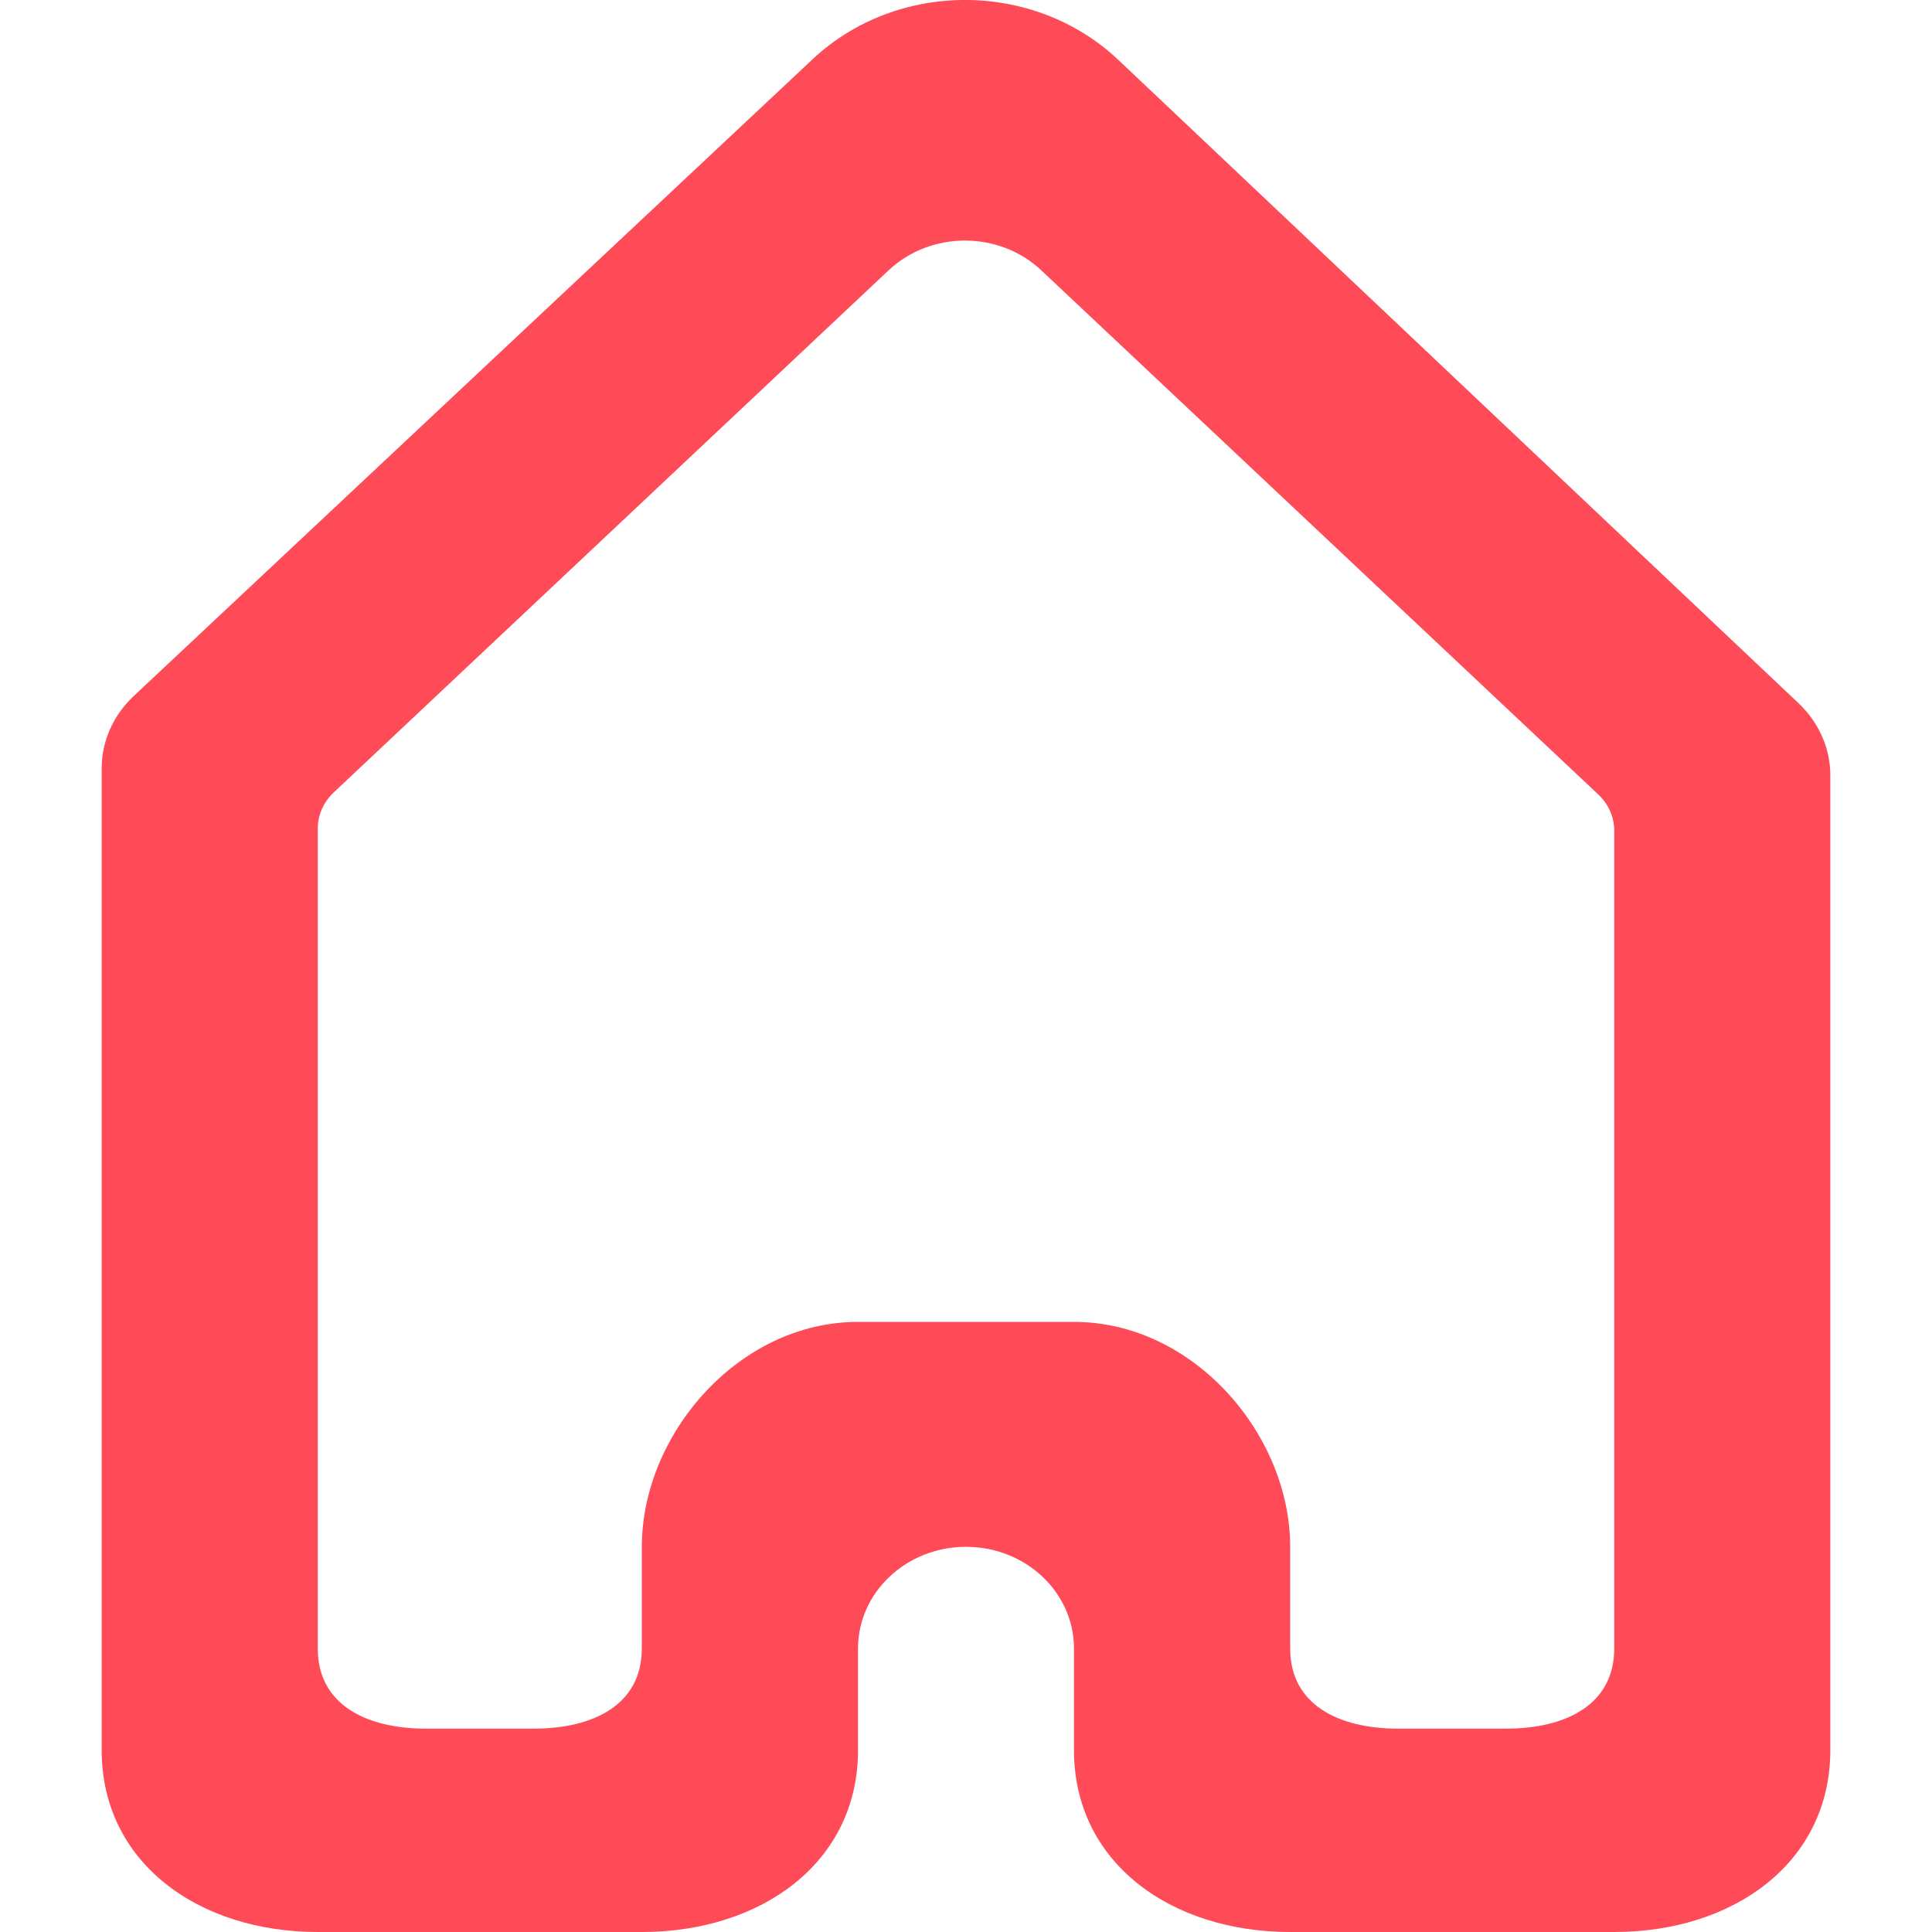
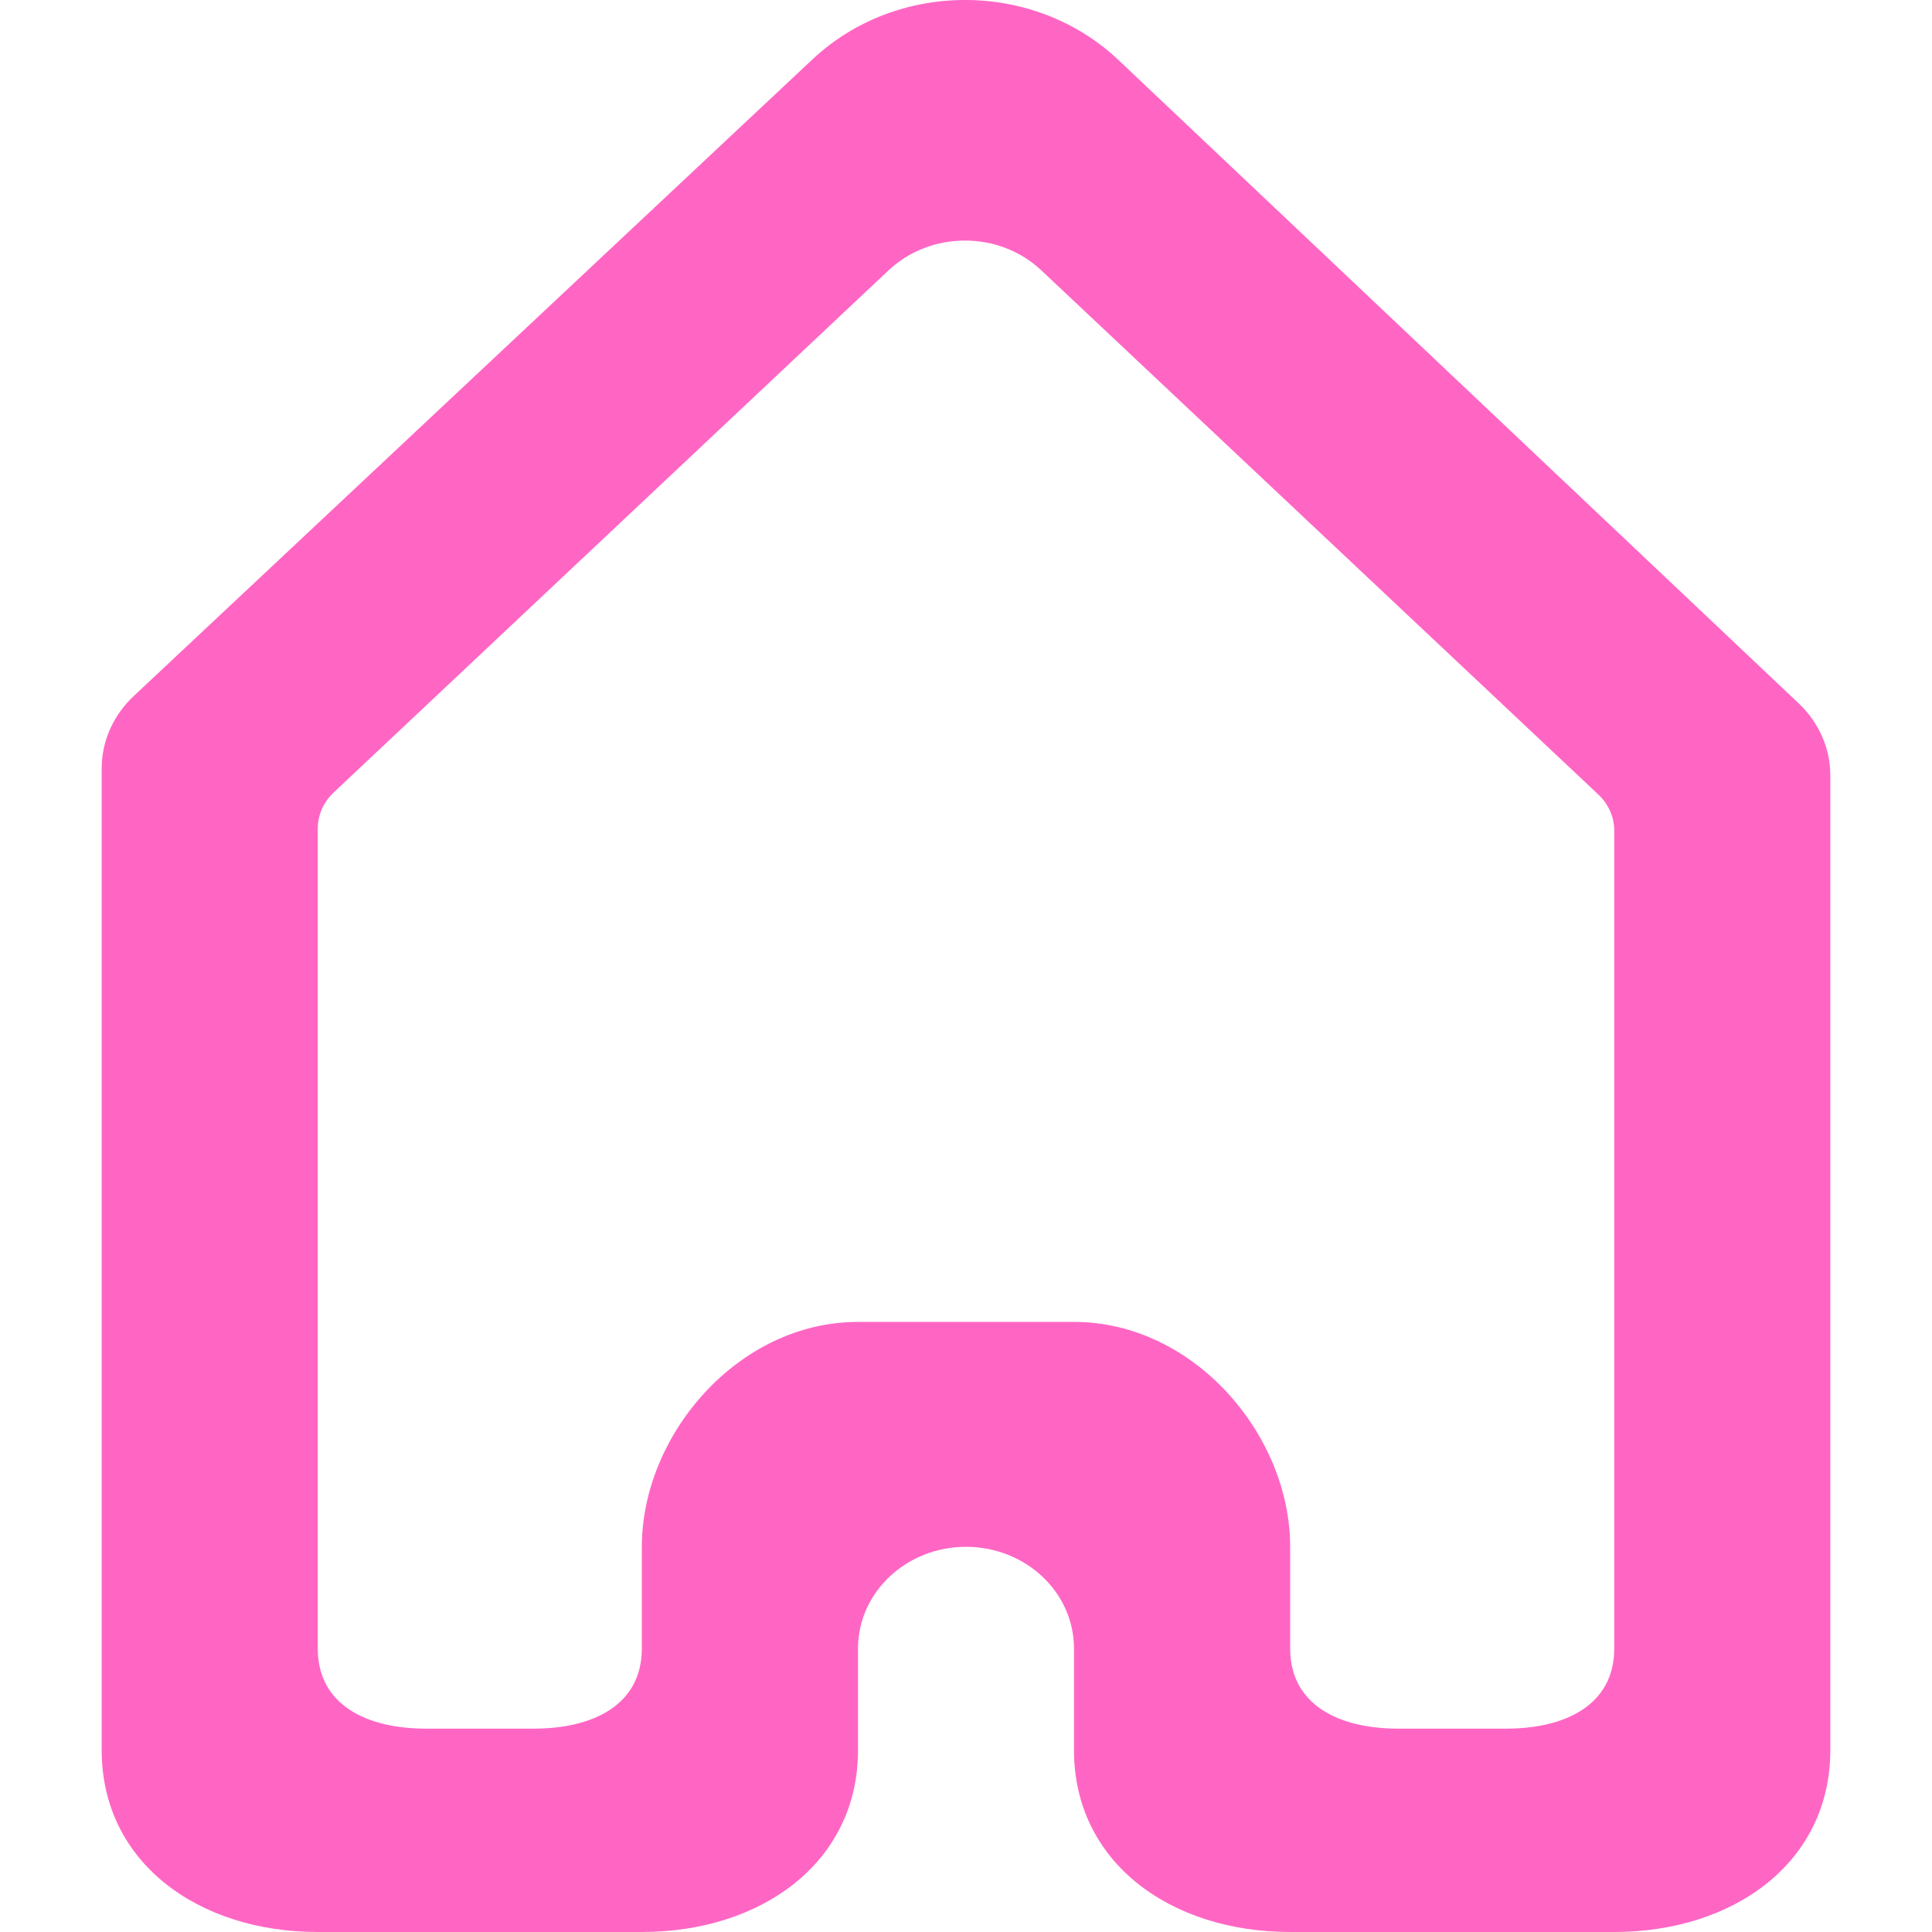
<svg xmlns="http://www.w3.org/2000/svg" width="40px" height="40px" viewBox="-1 0 19 19" version="1.1" fill="#000000">
  <g id="SVGRepo_bgCarrier" stroke-width="0" />
  <g id="SVGRepo_tracerCarrier" stroke-linecap="round" stroke-linejoin="round" />
  <g id="SVGRepo_iconCarrier">
    <defs> </defs>
    <g id="Page-1" stroke="none" stroke-width="1" fill="none" fill-rule="evenodd">
-       <g id="Dribbble-Light-Preview" transform="translate(-341, -720)" fill="#ff4a57">
+       <g id="Dribbble-Light-Preview" transform="translate(-341, -720)" fill="#FF66C4">
        <g id="icons" transform="translate(56, 160)">
          <path d="M299.875,576.212 C299.875,576.764 299.399,577 298.812,577 L297.75,577 C297.163,577 296.688,576.764 296.688,576.212 L296.688,575.212 C296.688,574.107 295.737,573 294.562,573 L292.438,573 C291.263,573 290.312,574.107 290.312,575.212 L290.312,576.212 C290.312,576.764 289.837,577 289.25,577 L288.188,577 C287.601,577 287.125,576.764 287.125,576.212 L287.125,568.149 C287.125,568.016 287.181,567.889 287.28,567.795 L292.738,562.659 C293.154,562.268 293.826,562.268 294.241,562.659 L299.72,567.815 C299.819,567.909 299.875,568.036 299.875,568.168 L299.875,576.212 Z M302,567.625 C302,567.36 301.888,567.107 301.691,566.919 L294.998,560.589 C294.169,559.806 292.823,559.803 291.991,560.583 L285.312,566.848 C285.113,567.036 285,567.29 285,567.556 L285,577.212 C285,578.317 285.951,579 287.125,579 L290.312,579 C291.487,579 292.438,578.317 292.438,577.212 L292.438,576.212 C292.438,575.66 292.913,575.212 293.5,575.212 C294.087,575.212 294.562,575.66 294.562,576.212 L294.562,577.212 C294.562,578.317 295.513,579 296.688,579 L299.875,579 C301.049,579 302,578.317 302,577.212 L302,567.625 Z" id="home-[#1393]"> </path>
        </g>
      </g>
    </g>
  </g>
</svg>
